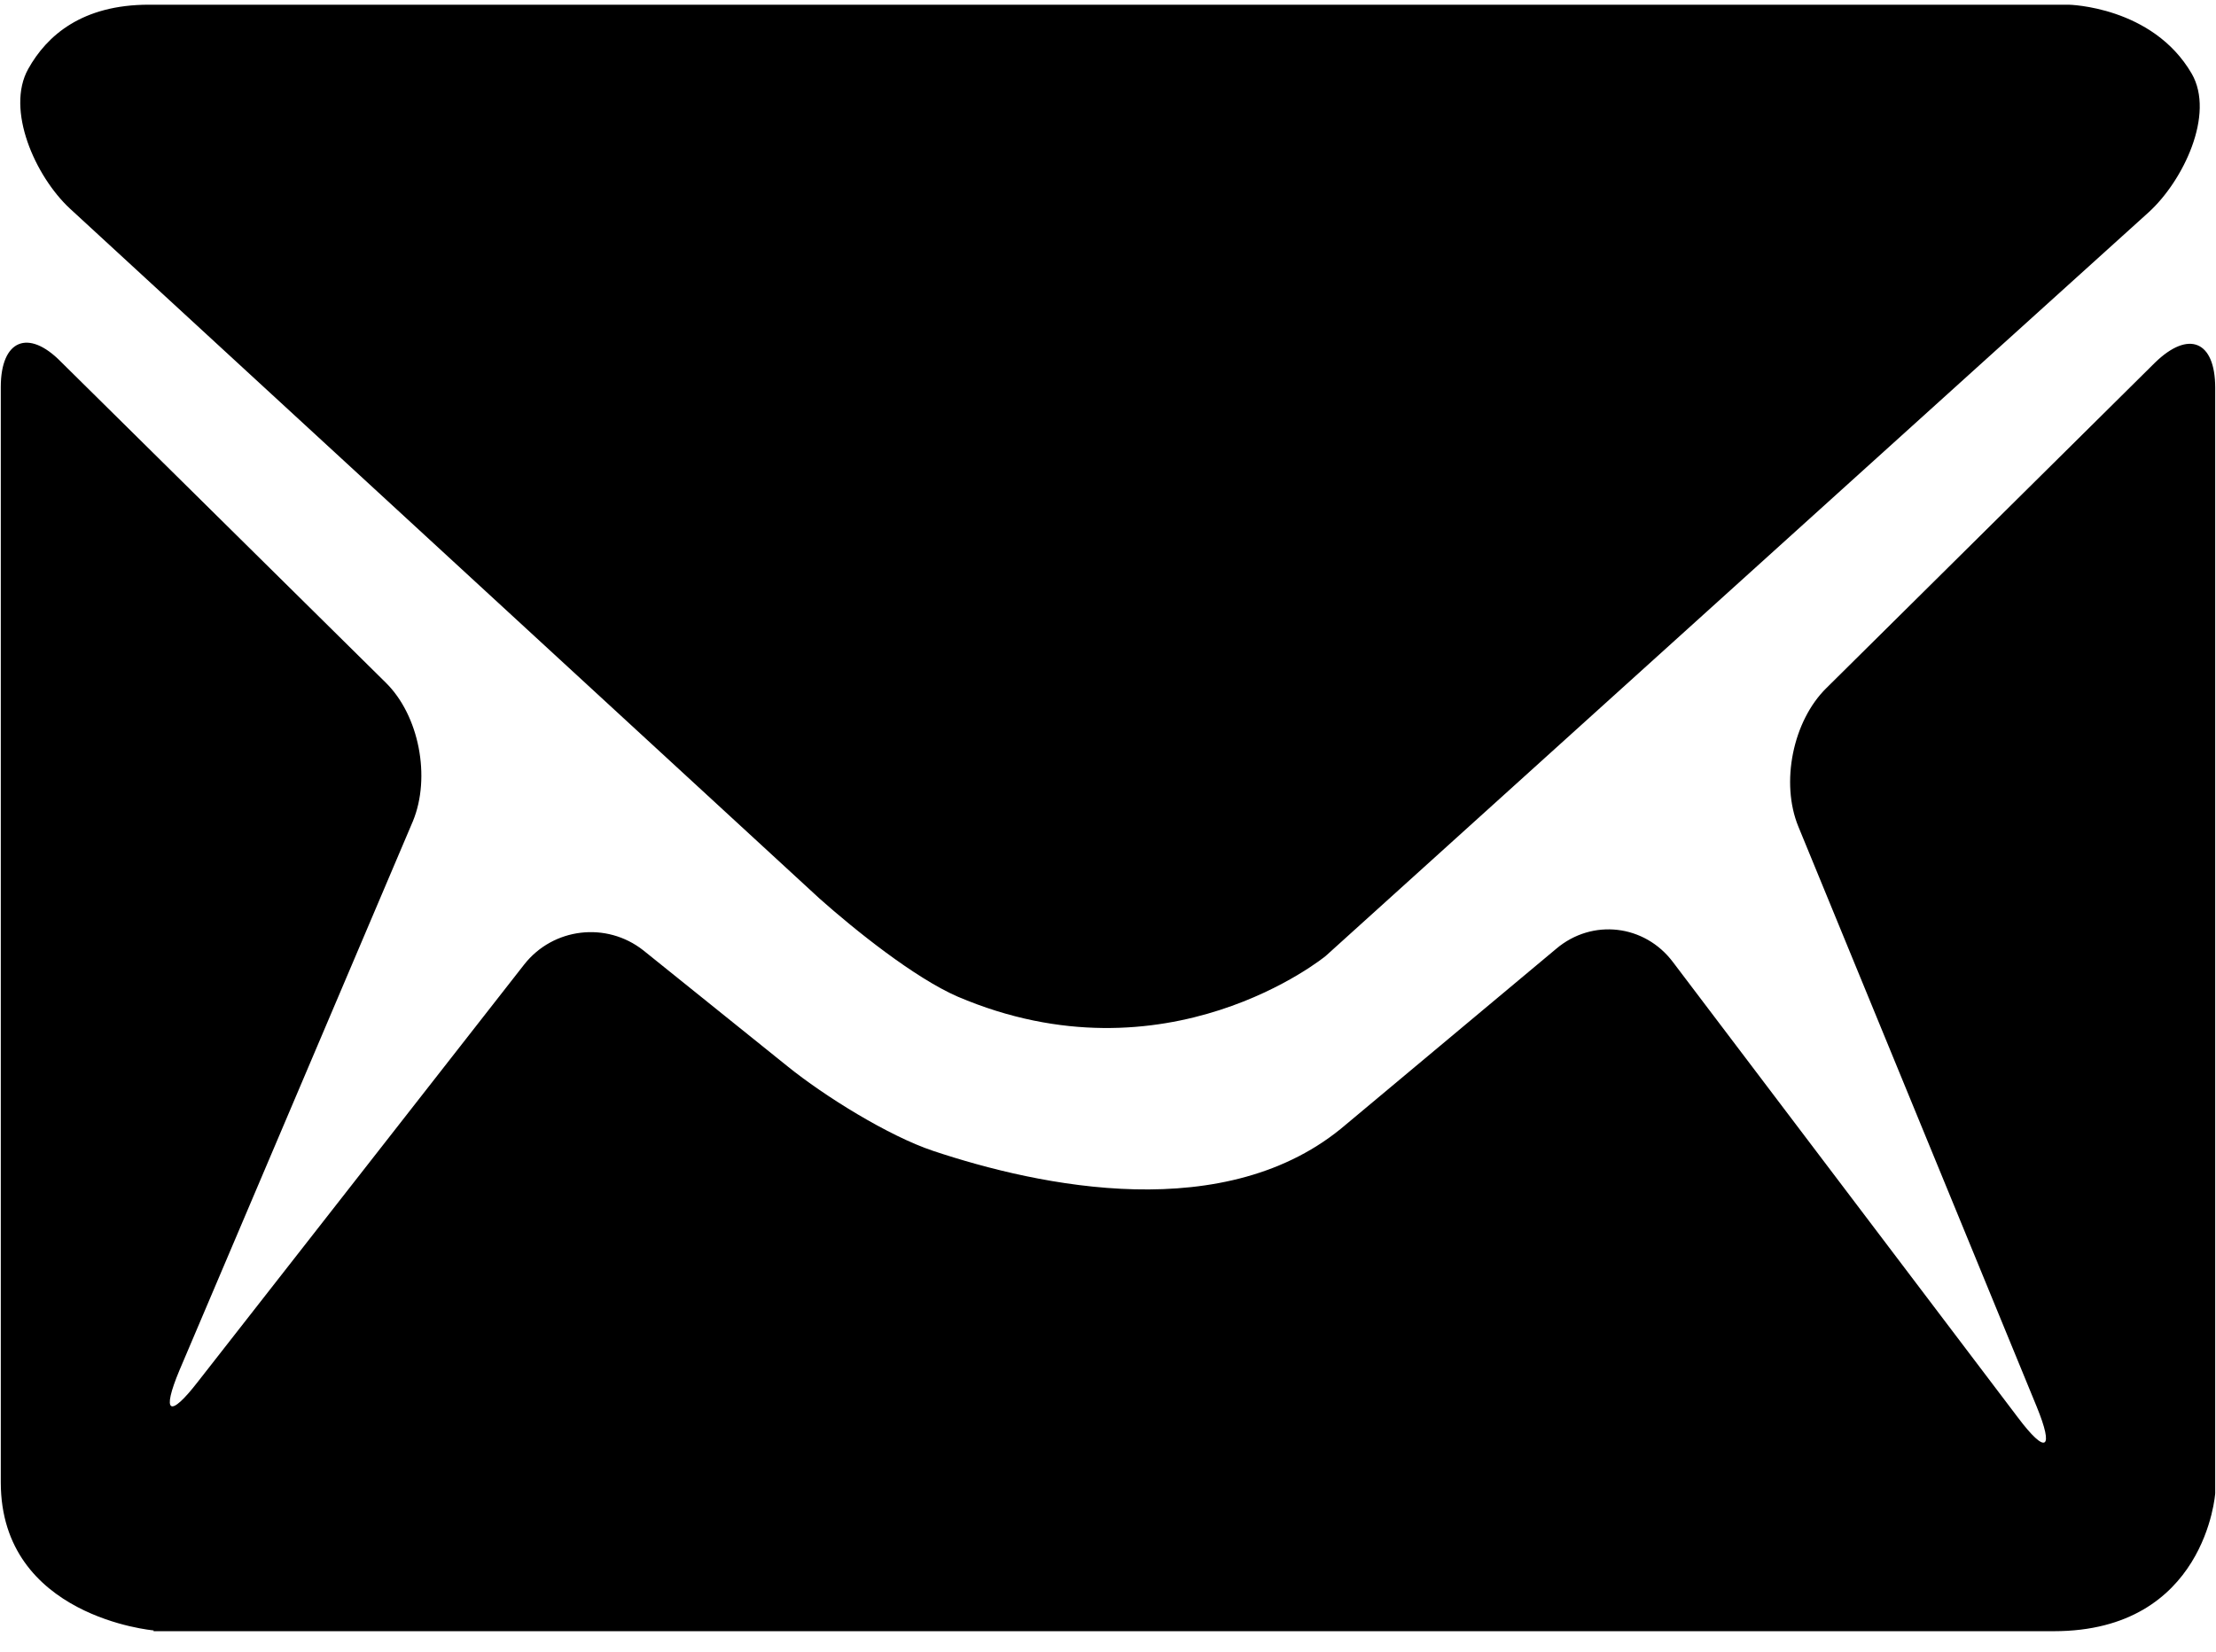
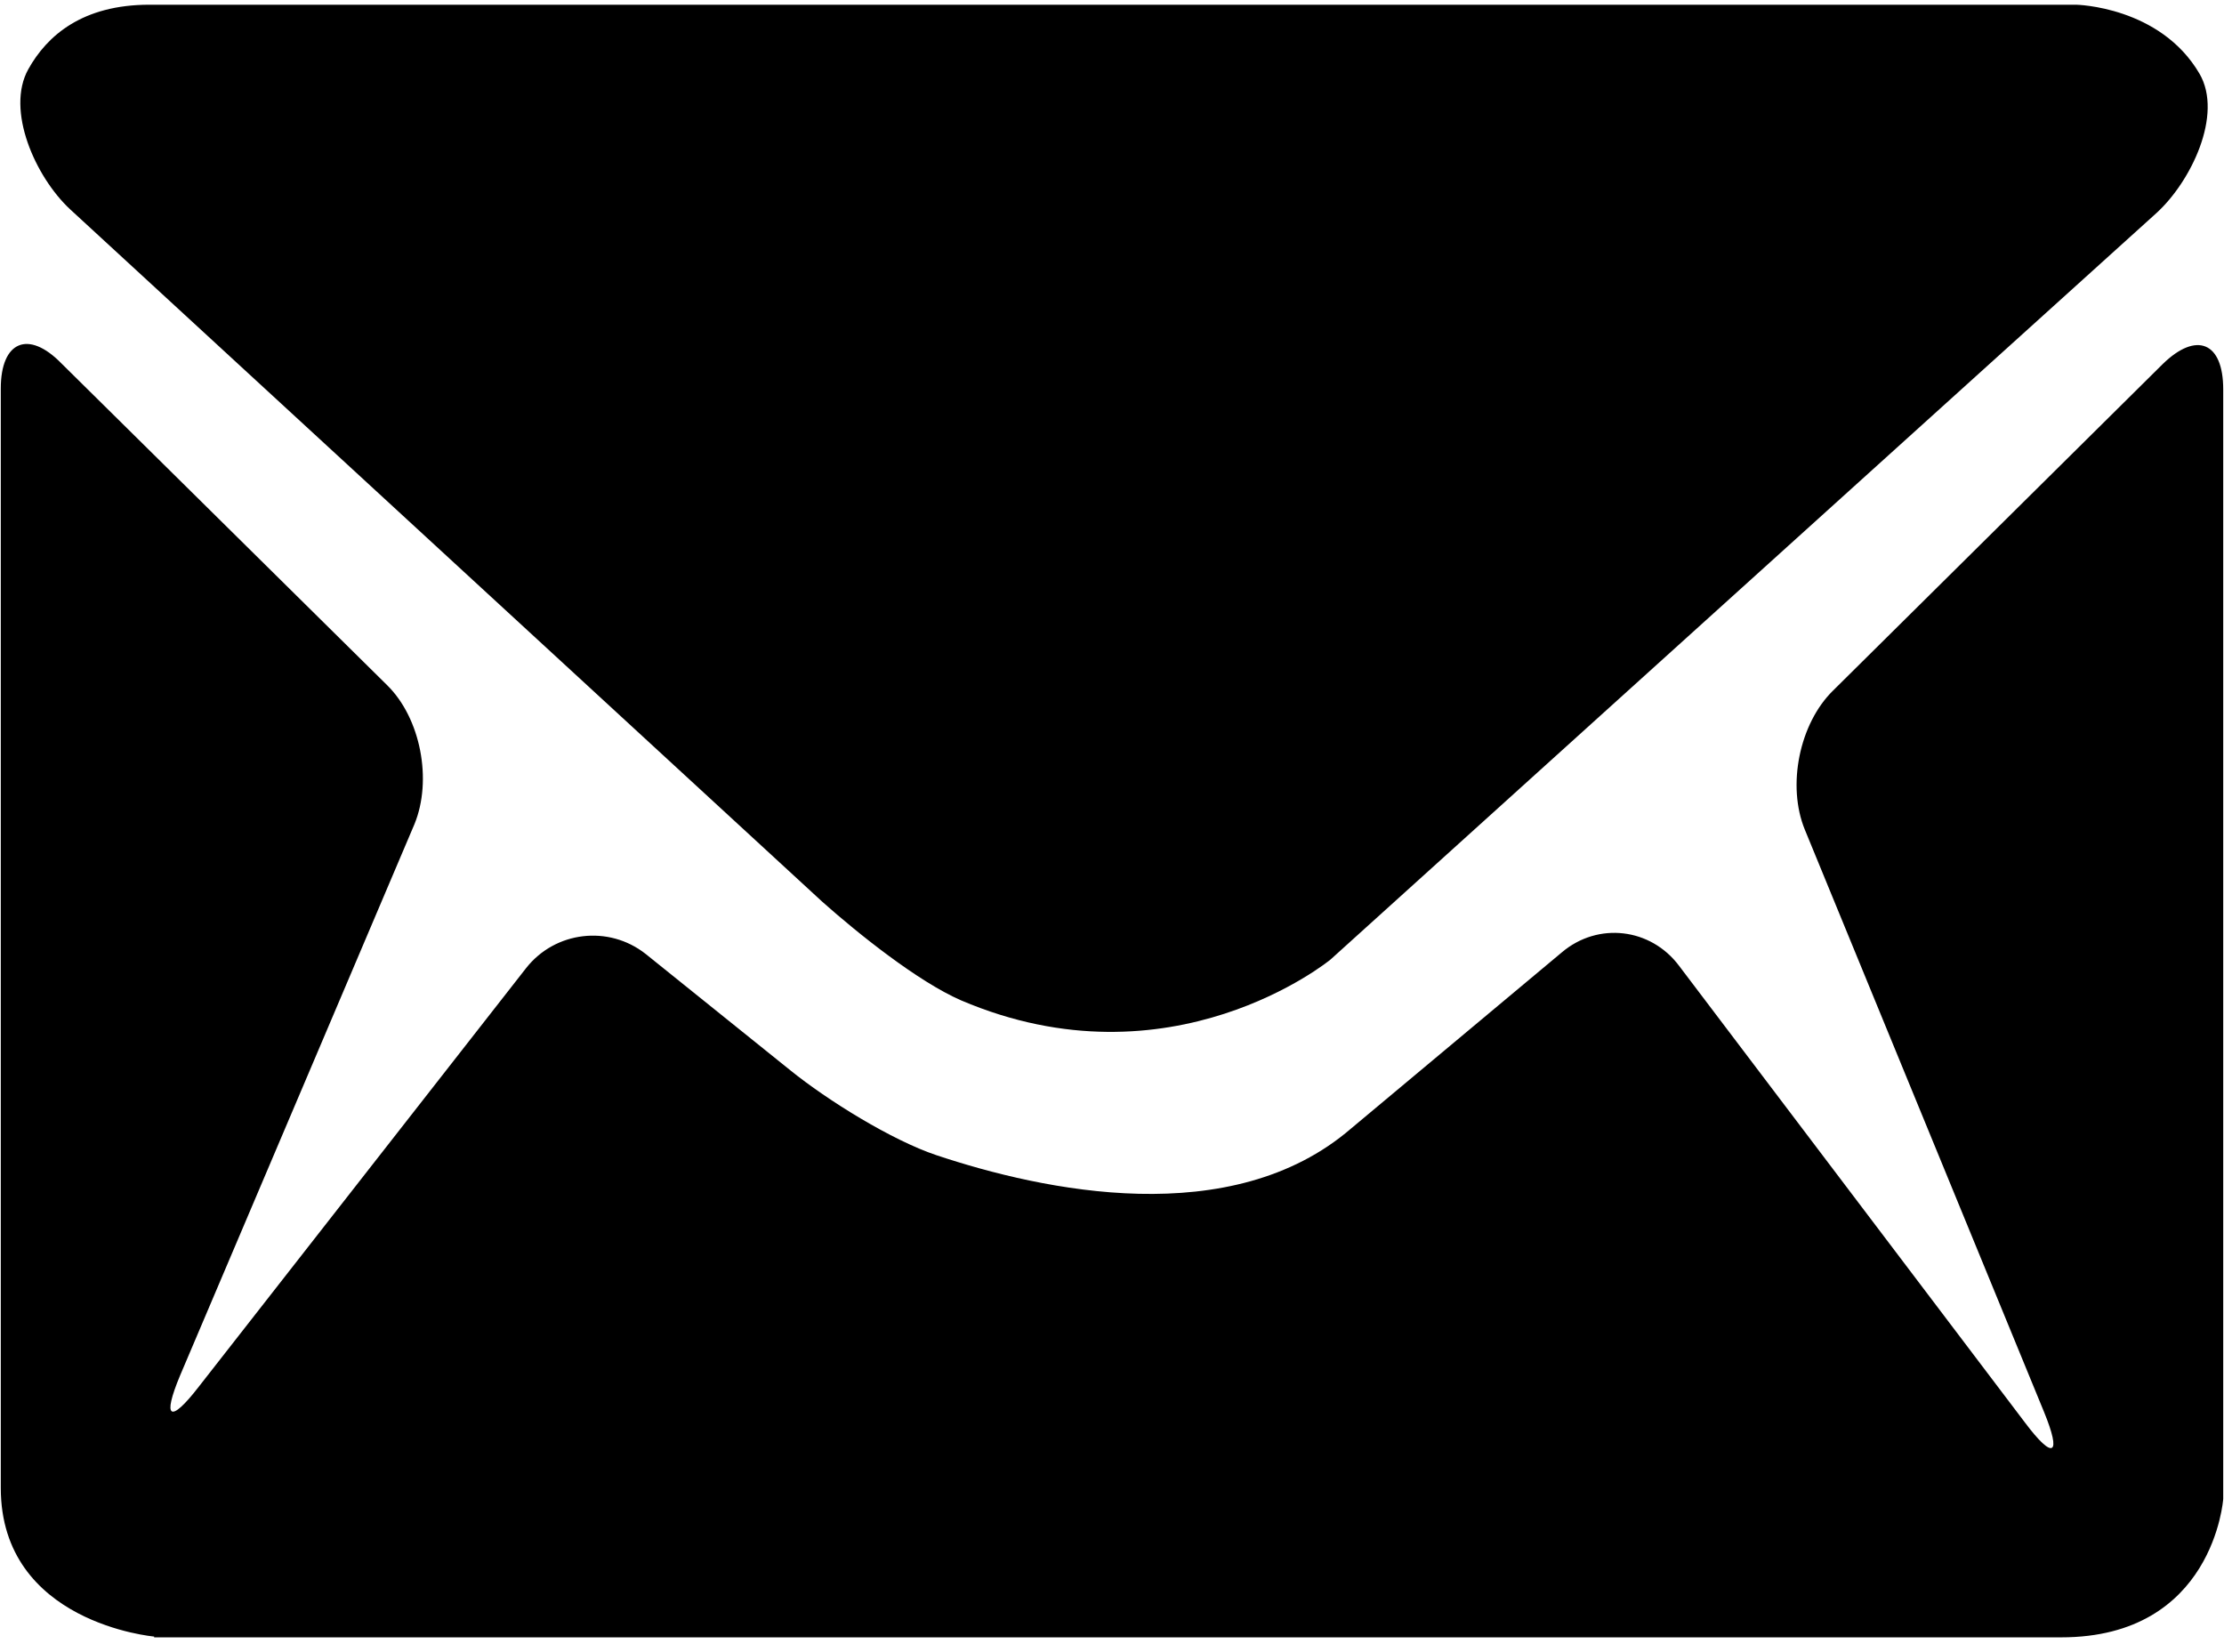
- <svg xmlns="http://www.w3.org/2000/svg" width="282.8" height="210.8">
+ <svg xmlns="http://www.w3.org/2000/svg" id="email" viewBox="0 0 282.8 210.0" preserveAspectRatio="xMinYMin meet" xml:space="preserve">
  <path fill="black" d="m122.2 127.2c-5.5-2.4-13.1-8.5-17.6-12.5l-95.7-88.1c-4.4-4.1-8.2-12.6-5.3-17.8 2.4-4.3 6.9-8.2 15.4-8.2h245c0 0 10.7 0.2 15.7 8.8 3 5.2-1.1 13.7-5.5 17.7l-105 94.9c-0.1 0.1-20.3 16.6-47 5.2zm-102.6 80.9c0 0-19.5-1.7-19.5-18.9v-139.8c0-6 3.5-7.5 7.7-3.2l41.4 40.9c4.3 4.2 5.8 12.1 3.5 17.7l-29.8 70.1c-2.3 5.5-1.3 6.2 2.4 1.4l41.6-53.2c3.7-4.7 10.5-5.5 15.2-1.8l18.4 14.8c4.7 3.8 12.9 8.9 18.6 10.8 13.5 4.5 37.5 9.7 52.7-3.4l26.8-22.4c4.6-3.9 11.3-3.1 14.9 1.7l44 58.1c3.6 4.8 4.7 4.2 2.4-1.4l-30.4-74c-2.3-5.6-0.7-13.5 3.6-17.7l41.9-41.5c4.3-4.2 7.7-2.8 7.7 3.2v141.1c0 0-1.2 17.6-20.6 17.6h-242.5v-0.1l0 0z" />
</svg>
